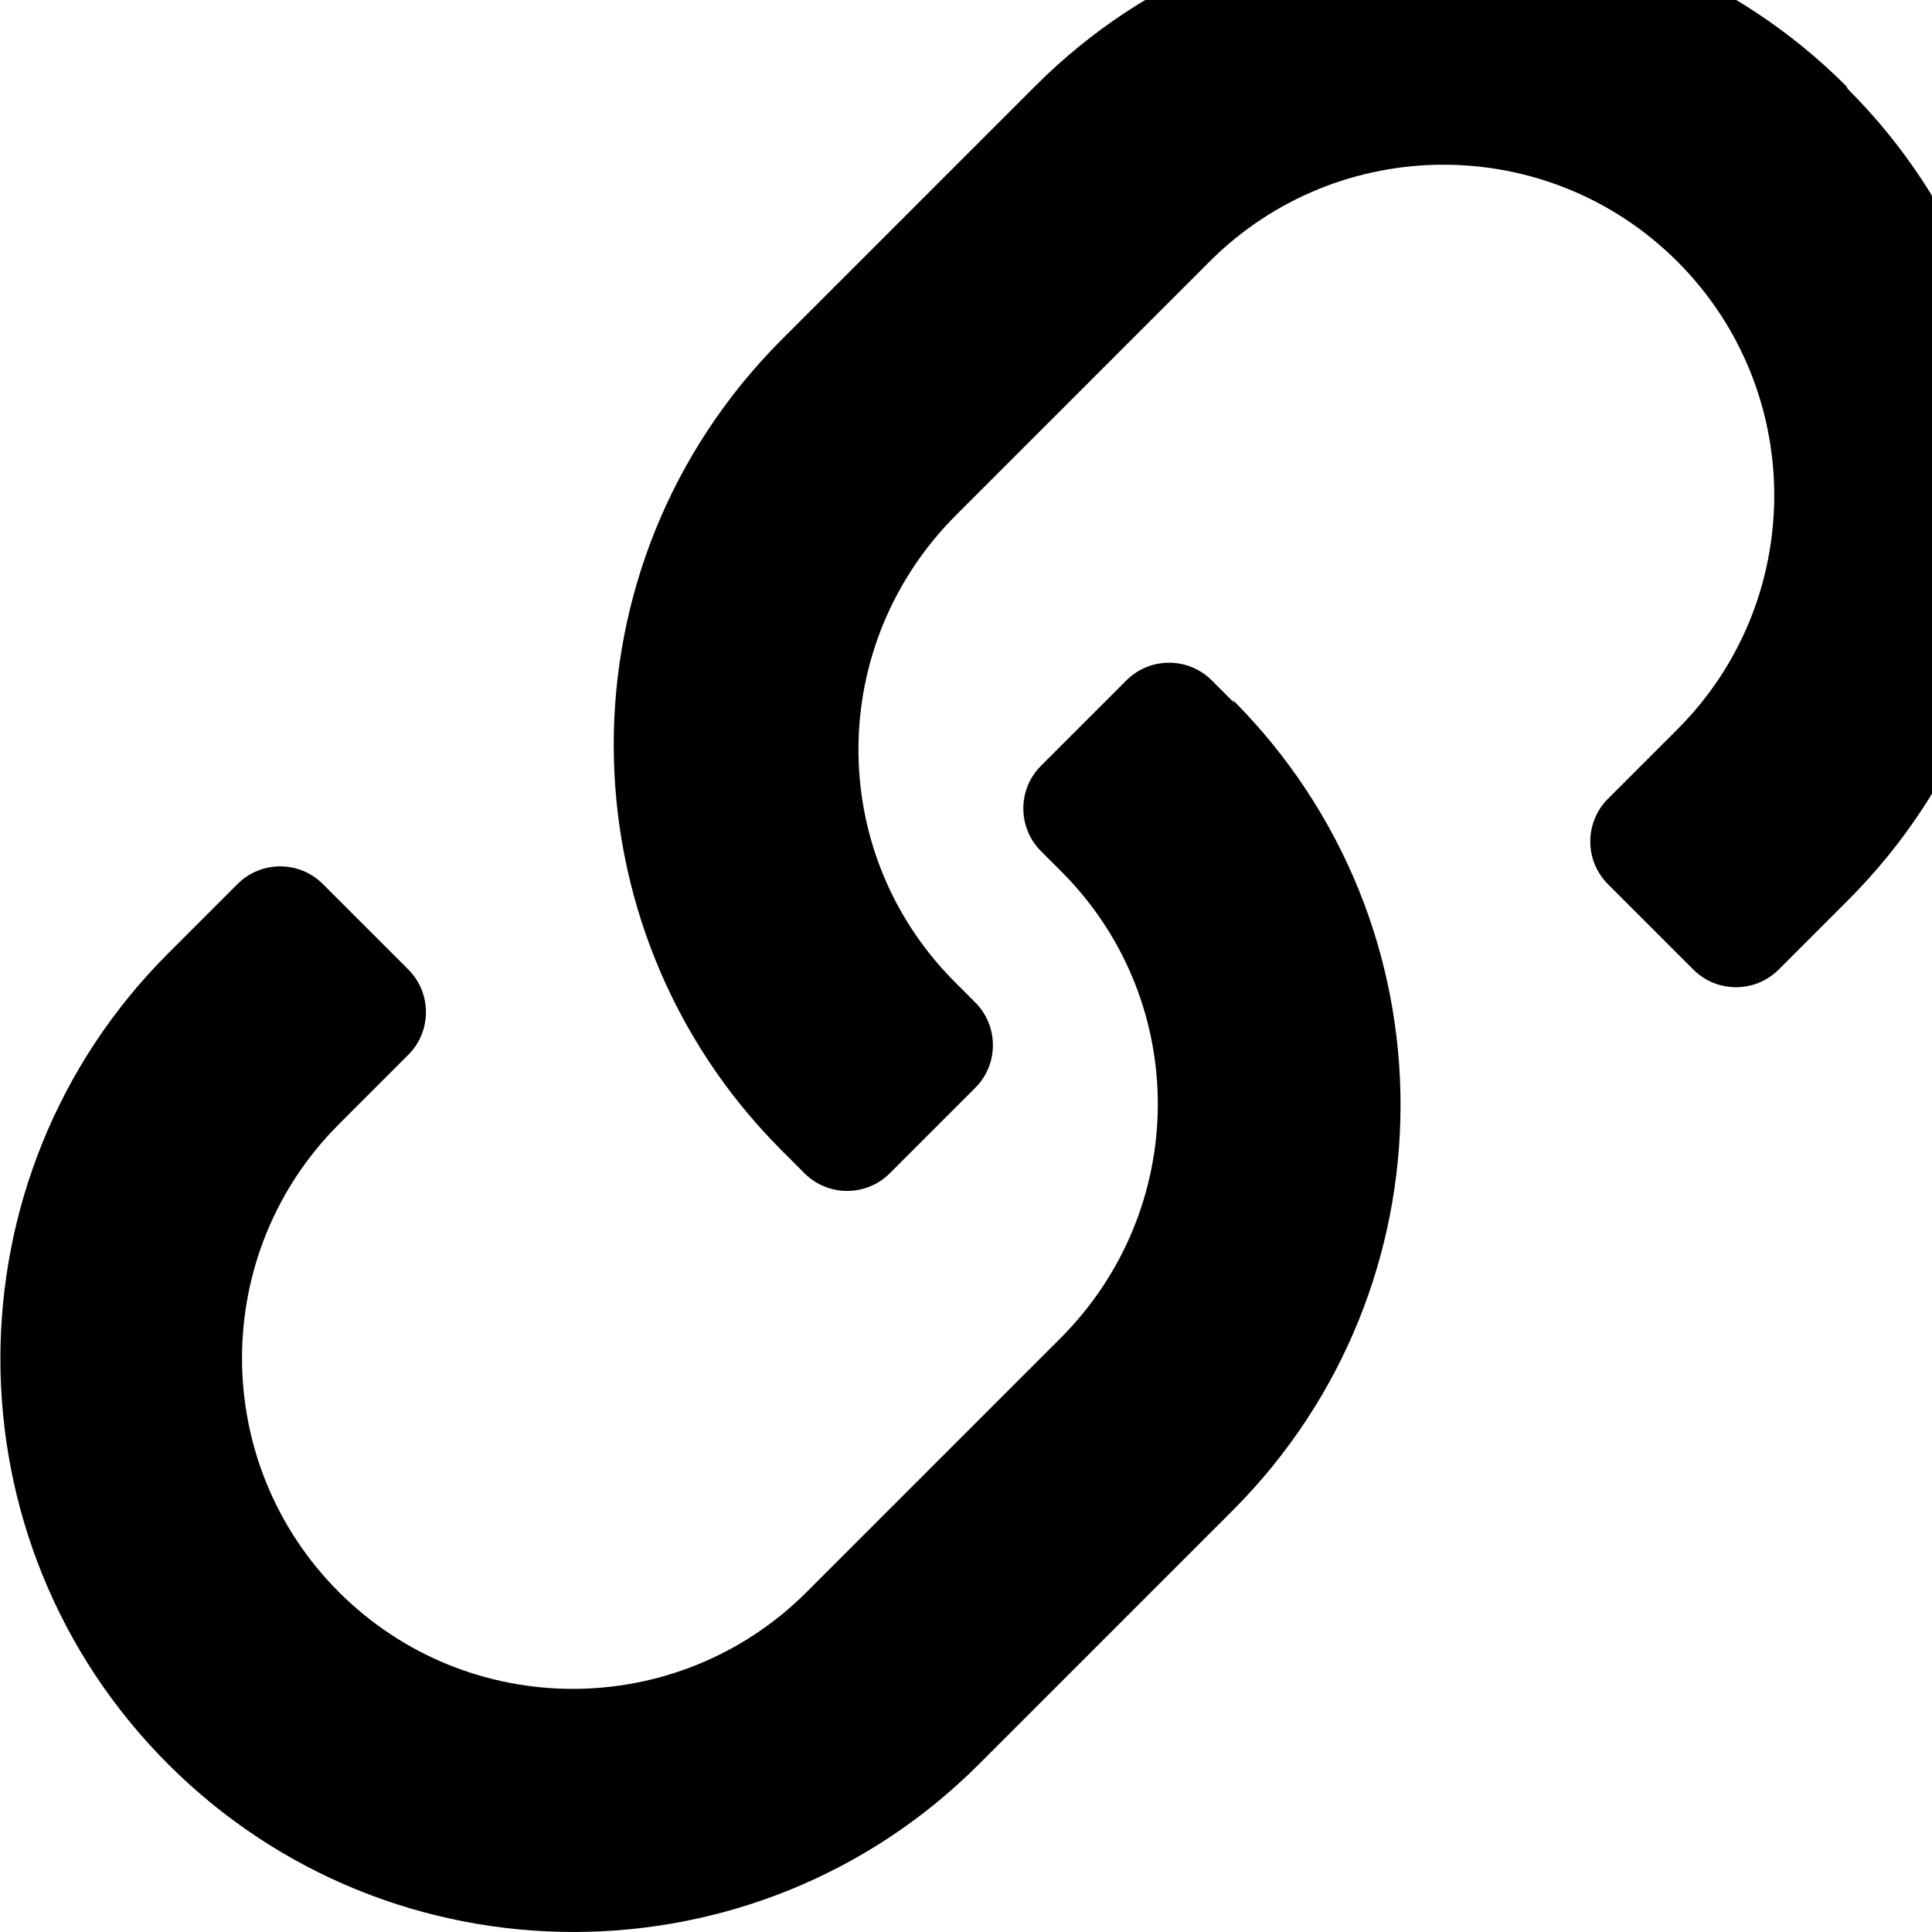
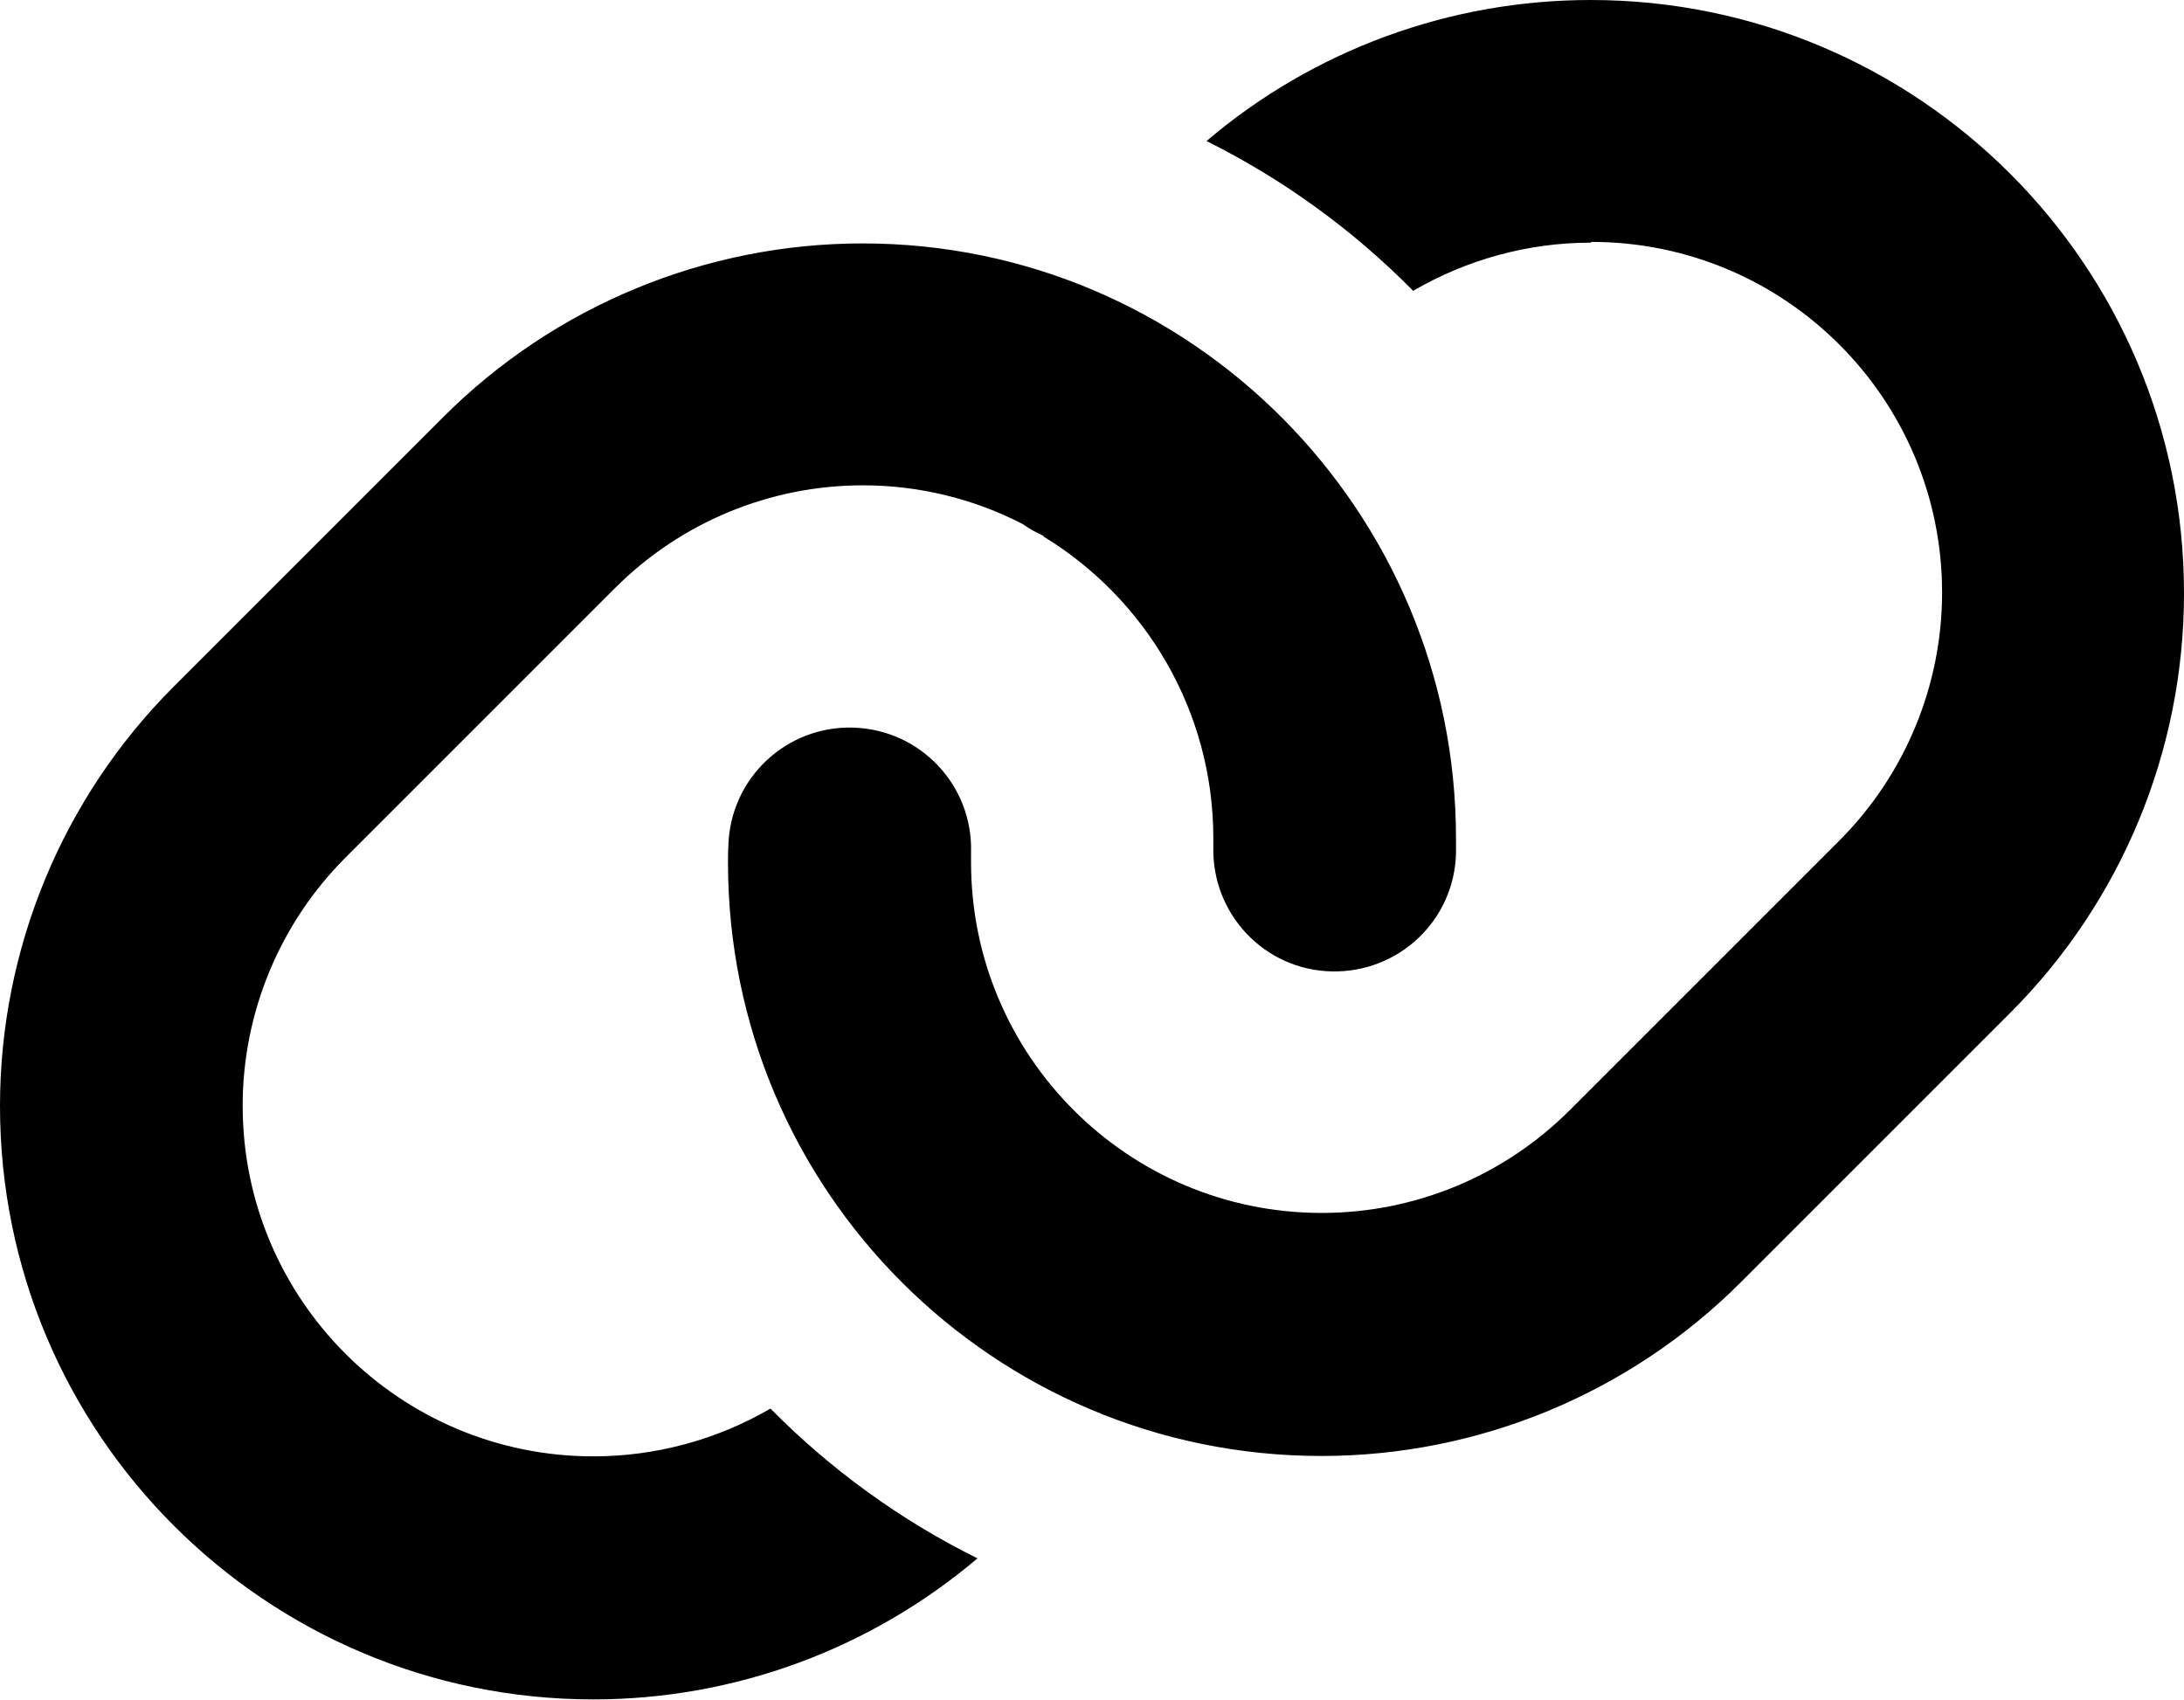
- <svg xmlns="http://www.w3.org/2000/svg" width="100%" height="100%" fill="currentColor" viewBox="0 0 512 512">
-   <path d="M326.612 185.391c59.747 59.809 58.927 155.698.36 214.59-.11.12-.24.25-.36.37l-67.2 67.2c-59.27 59.27-155.6 59.26-214.85-.02-59.27-59.26-59.28-155.58-.02-214.85l18.4-18.4c6.246-6.246 16.379-6.247 22.624-.001l22.628 22.628c6.245 6.245 6.249 16.379.01 22.627l-18.4 18.4c-34.22 34.22-34.22 89.74 0 123.97 34.22 34.22 89.74 34.22 123.97 0l67.2-67.2c34.09-34.09 34.56-88.75.9-123.14l-6-6c-6.246-6.246-6.245-16.379.002-22.625l22.63-22.63c6.245-6.245 16.379-6.246 22.625-.001l6 6.01zM489.242 22.782c-59.27-59.27-155.6-59.26-214.85-.02l-67.2 67.2c-59.747 59.809-58.927 155.698-.36 214.59.11.12.24.25.36.37l6 6c6.246 6.246 16.379 6.247 22.625.001l22.63-22.63c6.245-6.245 6.249-16.379.01-22.627l-6-6.01c-33.66-34.39-33.19-89.05.9-123.14l67.2-67.2c34.22-34.22 89.74-34.22 123.97 0 34.22 34.22 34.22 89.74 0 123.97l-18.4 18.4c-6.245 6.245-6.249 16.379-.01 22.627l22.628 22.628c6.246 6.246 16.379 6.245 22.625-.001l18.4-18.4c59.27-59.26 59.28-155.58.02-214.85z" />
+ <svg xmlns="http://www.w3.org/2000/svg" width="100%" height="100%" fill="currentColor" viewBox="0 0 576 448.2">
+   <path d="M419.5 64c-16.6 0-32.7 4.5-46.8 12.7-15.8-16-34.2-29.4-54.5-39.5C346.4 13.2 382.3 0 419.5 0 505.9 0 576 70 576 156.5c0 41.5-16.5 81.3-45.8 110.6l-71.1 71.1C429.8 367.5 390 384 348.5 384 262.1 384 192 314 192 227.5c0-1.5 0-3 .1-4.5.5-17.7 15.2-31.6 32.9-31.1s31.6 15.2 31.1 32.9v2.6c0 51.1 41.4 92.5 92.5 92.5 24.5 0 48-9.7 65.4-27.1l71.1-71.1c17.3-17.3 27.1-40.9 27.1-65.4 0-51.1-41.4-92.5-92.5-92.5l-.2.2zm-144.3 77.3c-1.9-.8-3.8-1.9-5.5-3.1-12.6-6.5-27-10.2-42.1-10.2-24.5 0-48 9.7-65.4 27.1l-71.1 71.1C73.8 243.5 64 267.1 64 291.6c0 51.1 41.4 92.5 92.5 92.5a92.9 92.9 0 0 0 46.7-12.6c15.8 16 34.2 29.4 54.6 39.5-28.2 23.9-64 37.2-101.3 37.2C70.1 448.2 0 378.2 0 291.7c0-41.5 16.5-81.3 45.8-110.6l71.1-71.1c29.3-29.3 69.1-45.8 110.6-45.8 86.6 0 156.5 70.6 156.5 156.9v3.9c-.4 17.7-15.1 31.6-32.8 31.2s-31.6-15.1-31.2-32.8v-2.3c0-33.7-18-63.3-44.8-79.6v-.2z" />
</svg>
